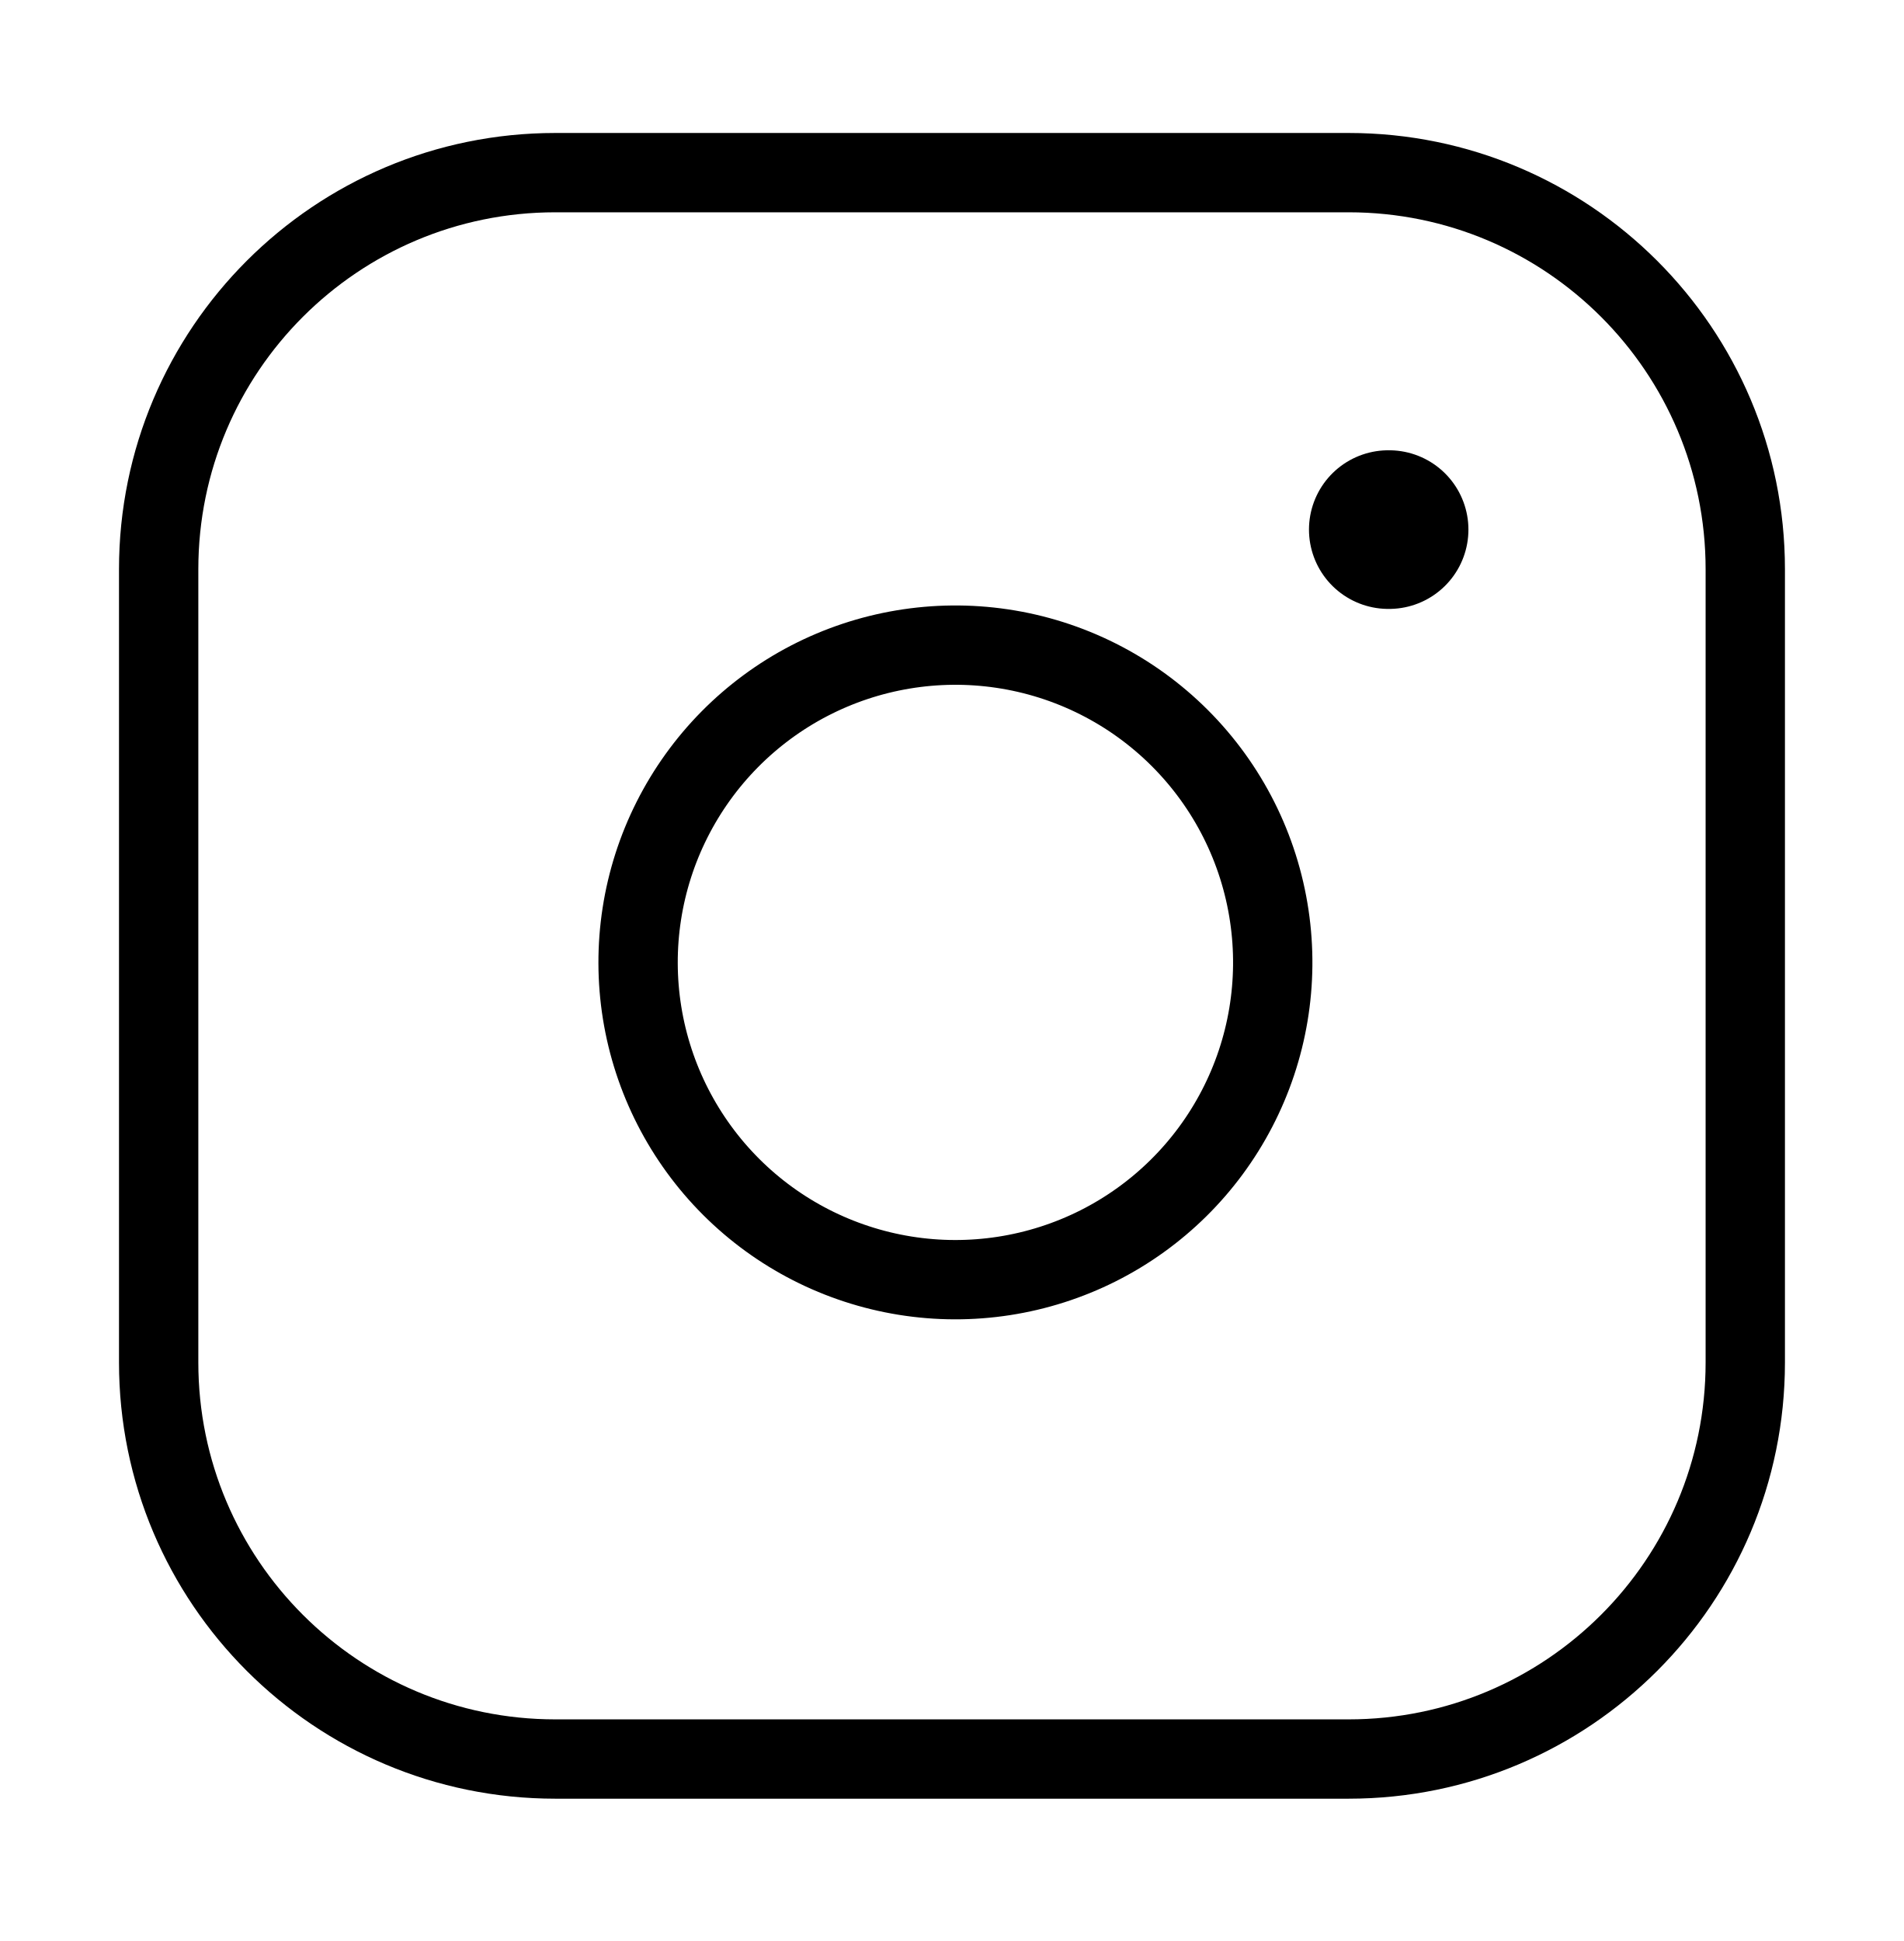
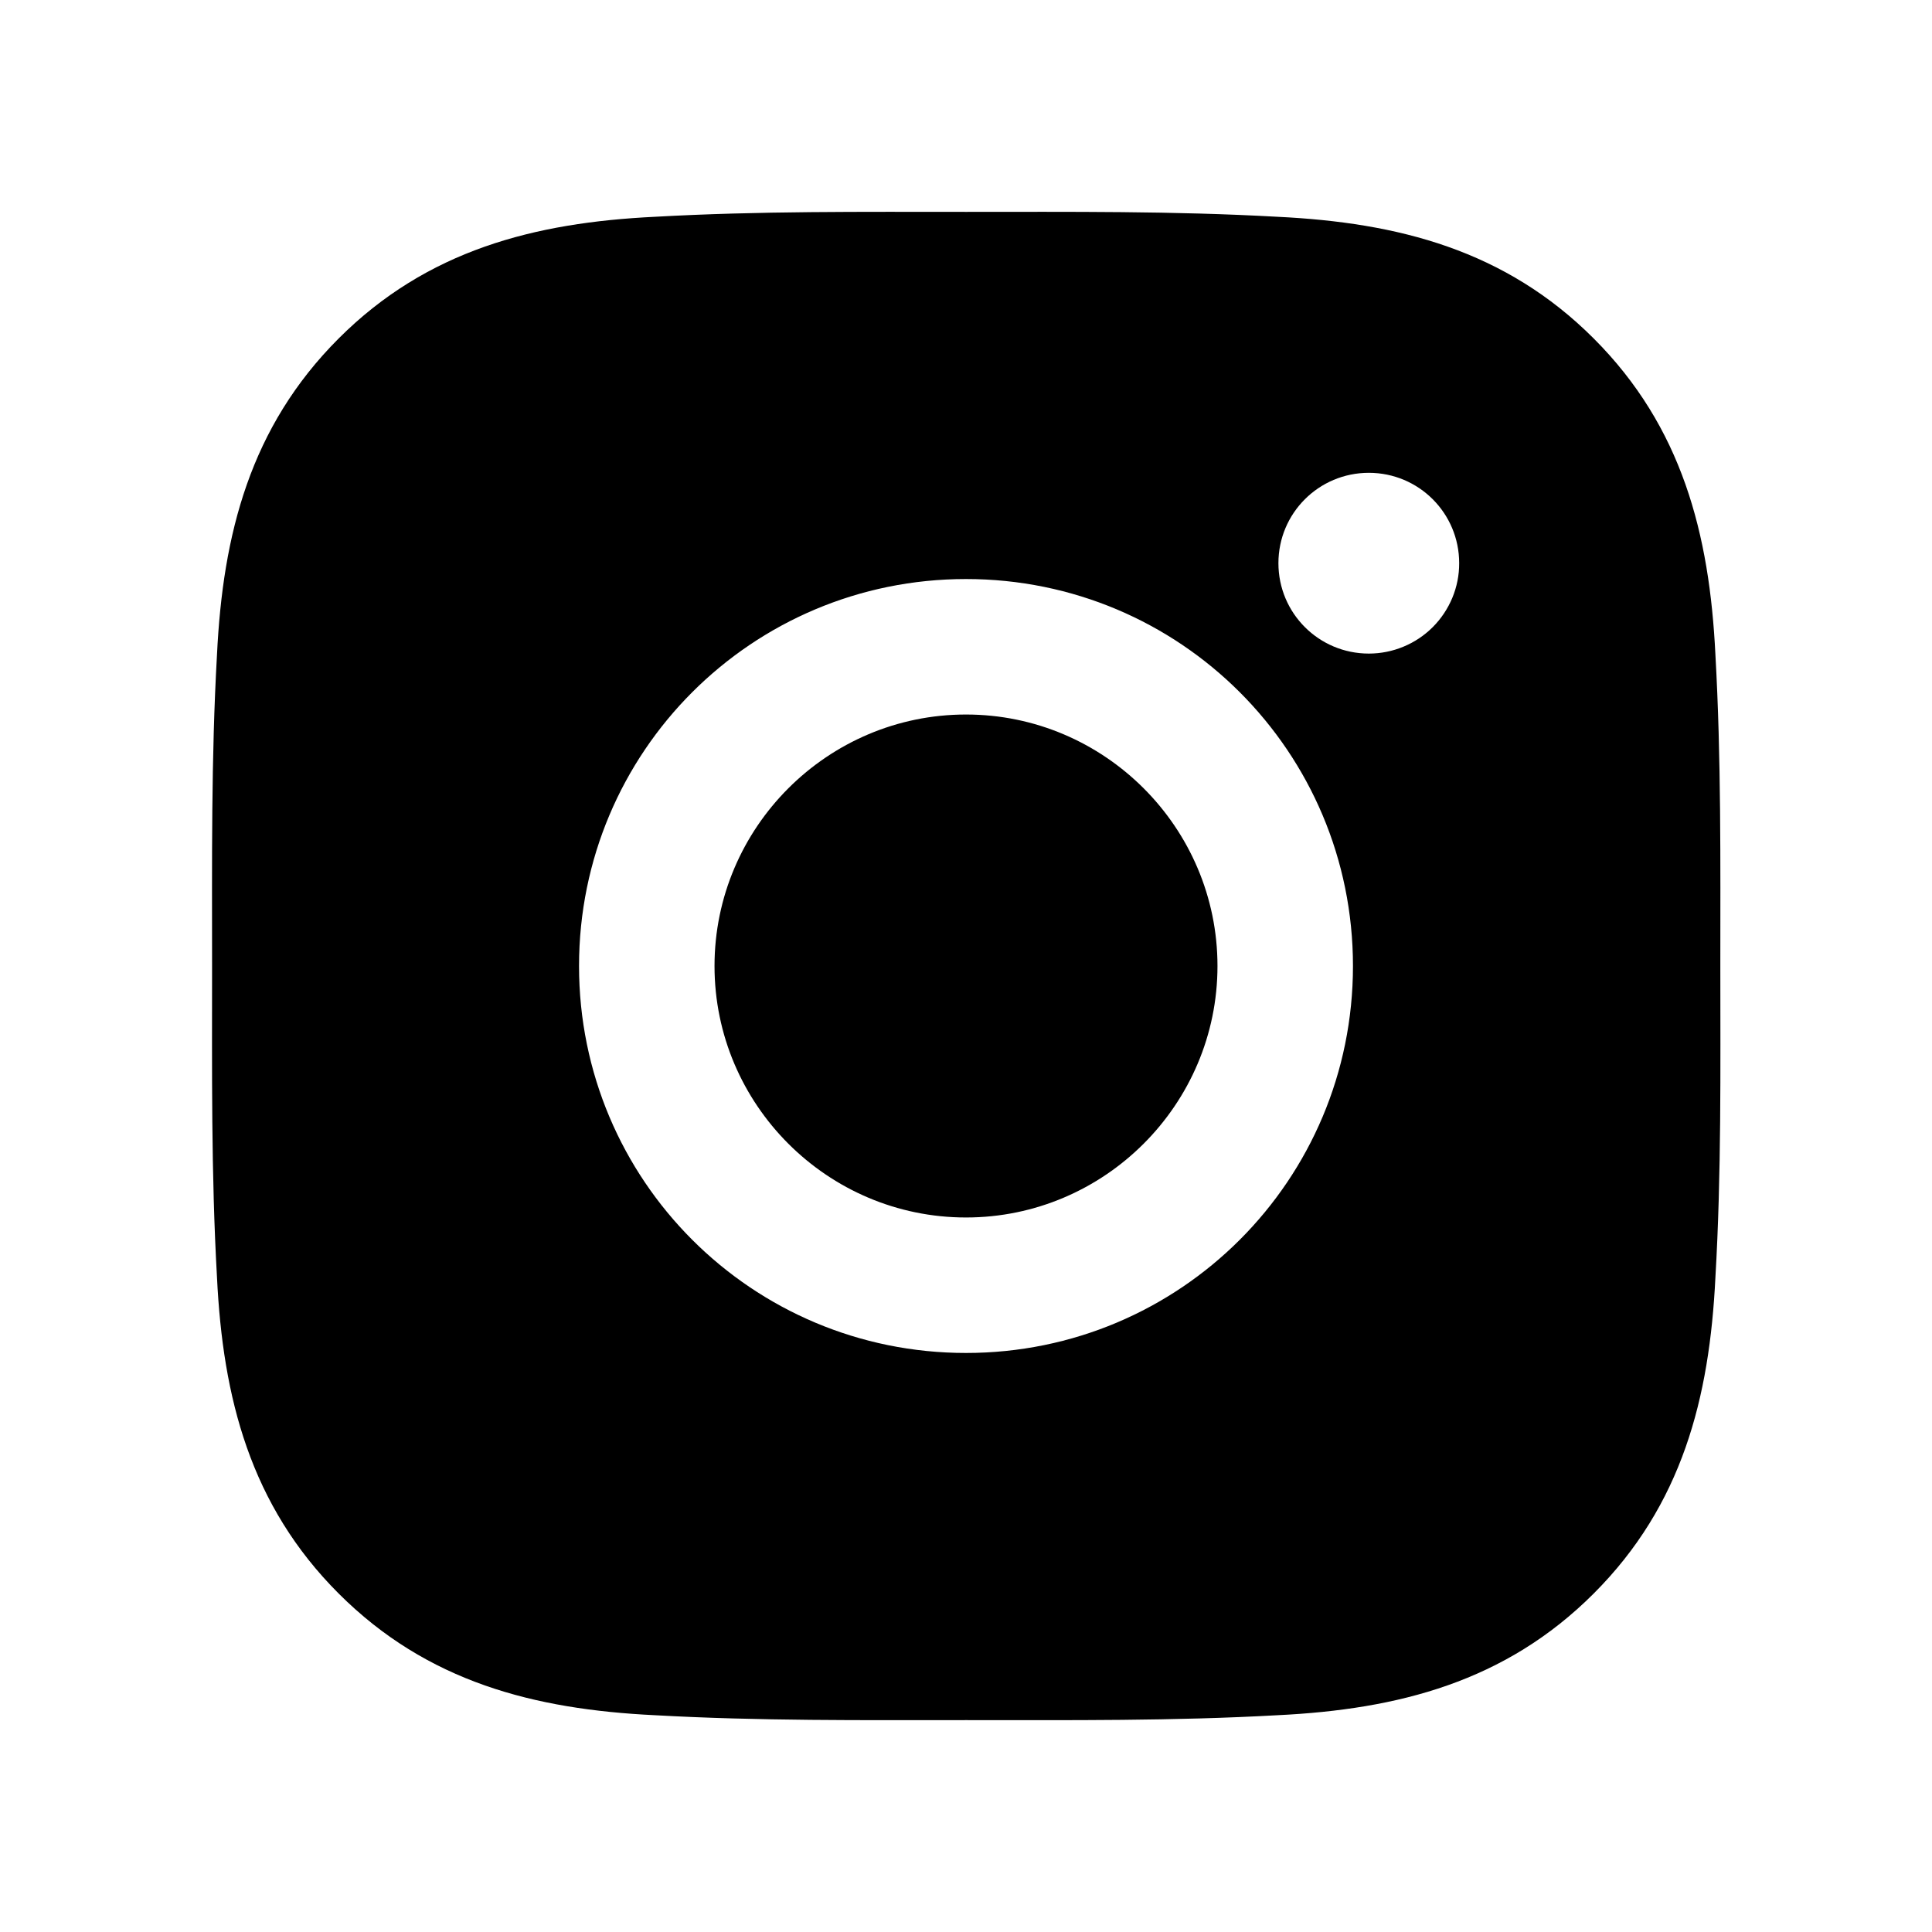
- <svg xmlns="http://www.w3.org/2000/svg" width="51" height="52" viewBox="0 0 51 52" fill="none">
-   <path d="M36.125 4.625H14.875C9.007 4.625 4.25 9.382 4.25 15.25V36.5C4.25 42.368 9.007 47.125 14.875 47.125H36.125C41.993 47.125 46.75 42.368 46.75 36.5V15.25C46.75 9.382 41.993 4.625 36.125 4.625Z" stroke="black" stroke-width="2.125" stroke-linecap="round" stroke-linejoin="round" />
-   <path d="M34 24.536C34.263 26.305 33.961 28.111 33.137 29.698C32.314 31.285 31.011 32.572 29.414 33.376C27.817 34.179 26.007 34.459 24.242 34.175C22.477 33.891 20.846 33.058 19.582 31.794C18.318 30.529 17.484 28.899 17.2 27.134C16.916 25.368 17.196 23.558 18 21.962C18.804 20.365 20.09 19.062 21.677 18.238C23.264 17.415 25.071 17.113 26.839 17.375C28.643 17.642 30.313 18.483 31.603 19.773C32.892 21.062 33.733 22.732 34 24.536Z" stroke="black" stroke-width="2.125" stroke-linecap="round" stroke-linejoin="round" />
-   <path d="M37.188 14.188H37.209" stroke="black" stroke-width="4.25" stroke-linecap="round" stroke-linejoin="round" />
+ <svg xmlns="http://www.w3.org/2000/svg" width="48" height="48" viewBox="0 0 48 48" fill="none">
+   <path d="M24 17.752C20.559 17.752 17.752 20.559 17.752 24C17.752 27.441 20.559 30.248 24 30.248C27.441 30.248 30.248 27.441 30.248 24C30.248 20.559 27.441 17.752 24 17.752ZM42.741 24C42.741 21.413 42.764 18.848 42.619 16.266C42.473 13.266 41.789 10.603 39.595 8.409C37.397 6.211 34.739 5.531 31.739 5.386C29.151 5.241 26.587 5.264 24.005 5.264C21.417 5.264 18.853 5.241 16.27 5.386C13.27 5.531 10.608 6.216 8.414 8.409C6.216 10.608 5.536 13.266 5.391 16.266C5.245 18.853 5.269 21.417 5.269 24C5.269 26.583 5.245 29.152 5.391 31.734C5.536 34.734 6.22 37.397 8.414 39.591C10.613 41.789 13.27 42.469 16.27 42.614C18.858 42.759 21.422 42.736 24.005 42.736C26.592 42.736 29.156 42.759 31.739 42.614C34.739 42.469 37.402 41.784 39.595 39.591C41.794 37.392 42.473 34.734 42.619 31.734C42.769 29.152 42.741 26.587 42.741 24V24ZM24 33.614C18.68 33.614 14.386 29.32 14.386 24C14.386 18.68 18.68 14.386 24 14.386C29.32 14.386 33.614 18.68 33.614 24C33.614 29.32 29.32 33.614 24 33.614ZM34.008 16.238C32.766 16.238 31.762 15.234 31.762 13.992C31.762 12.75 32.766 11.747 34.008 11.747C35.25 11.747 36.253 12.75 36.253 13.992C36.254 14.287 36.196 14.579 36.083 14.852C35.97 15.124 35.805 15.372 35.596 15.581C35.388 15.789 35.14 15.955 34.867 16.067C34.595 16.18 34.303 16.238 34.008 16.238V16.238Z" fill="black" />
</svg>
